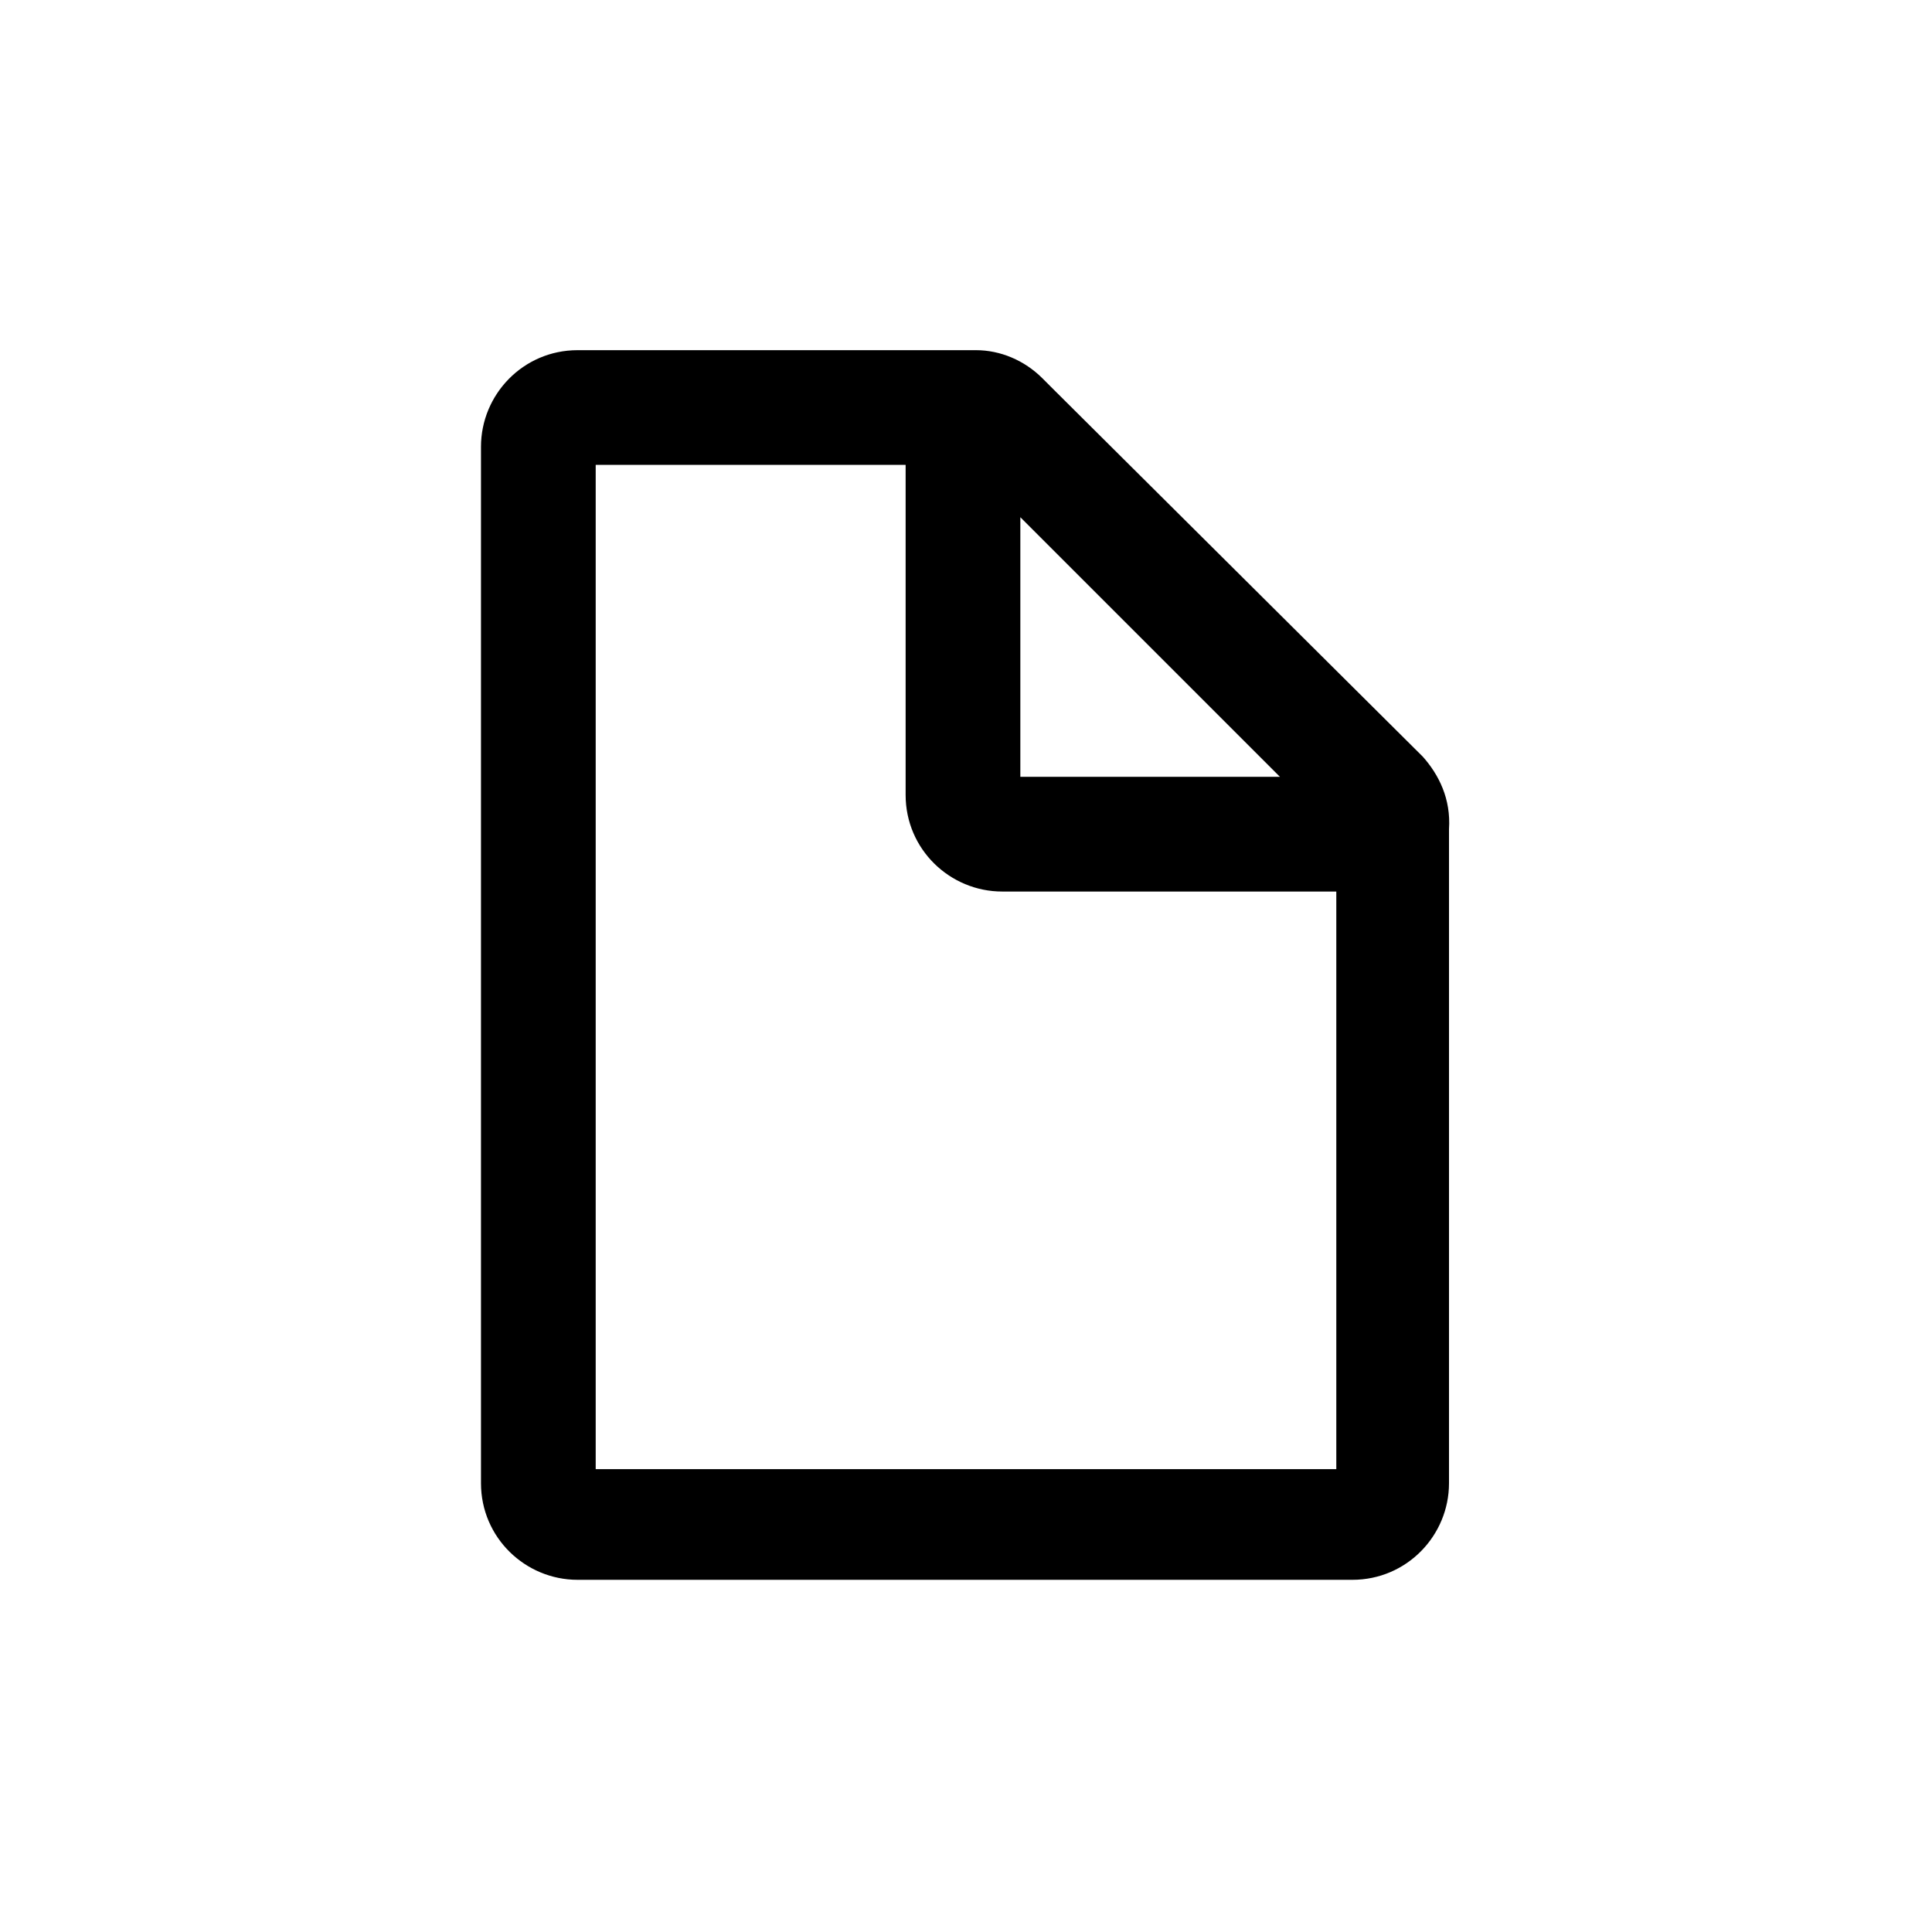
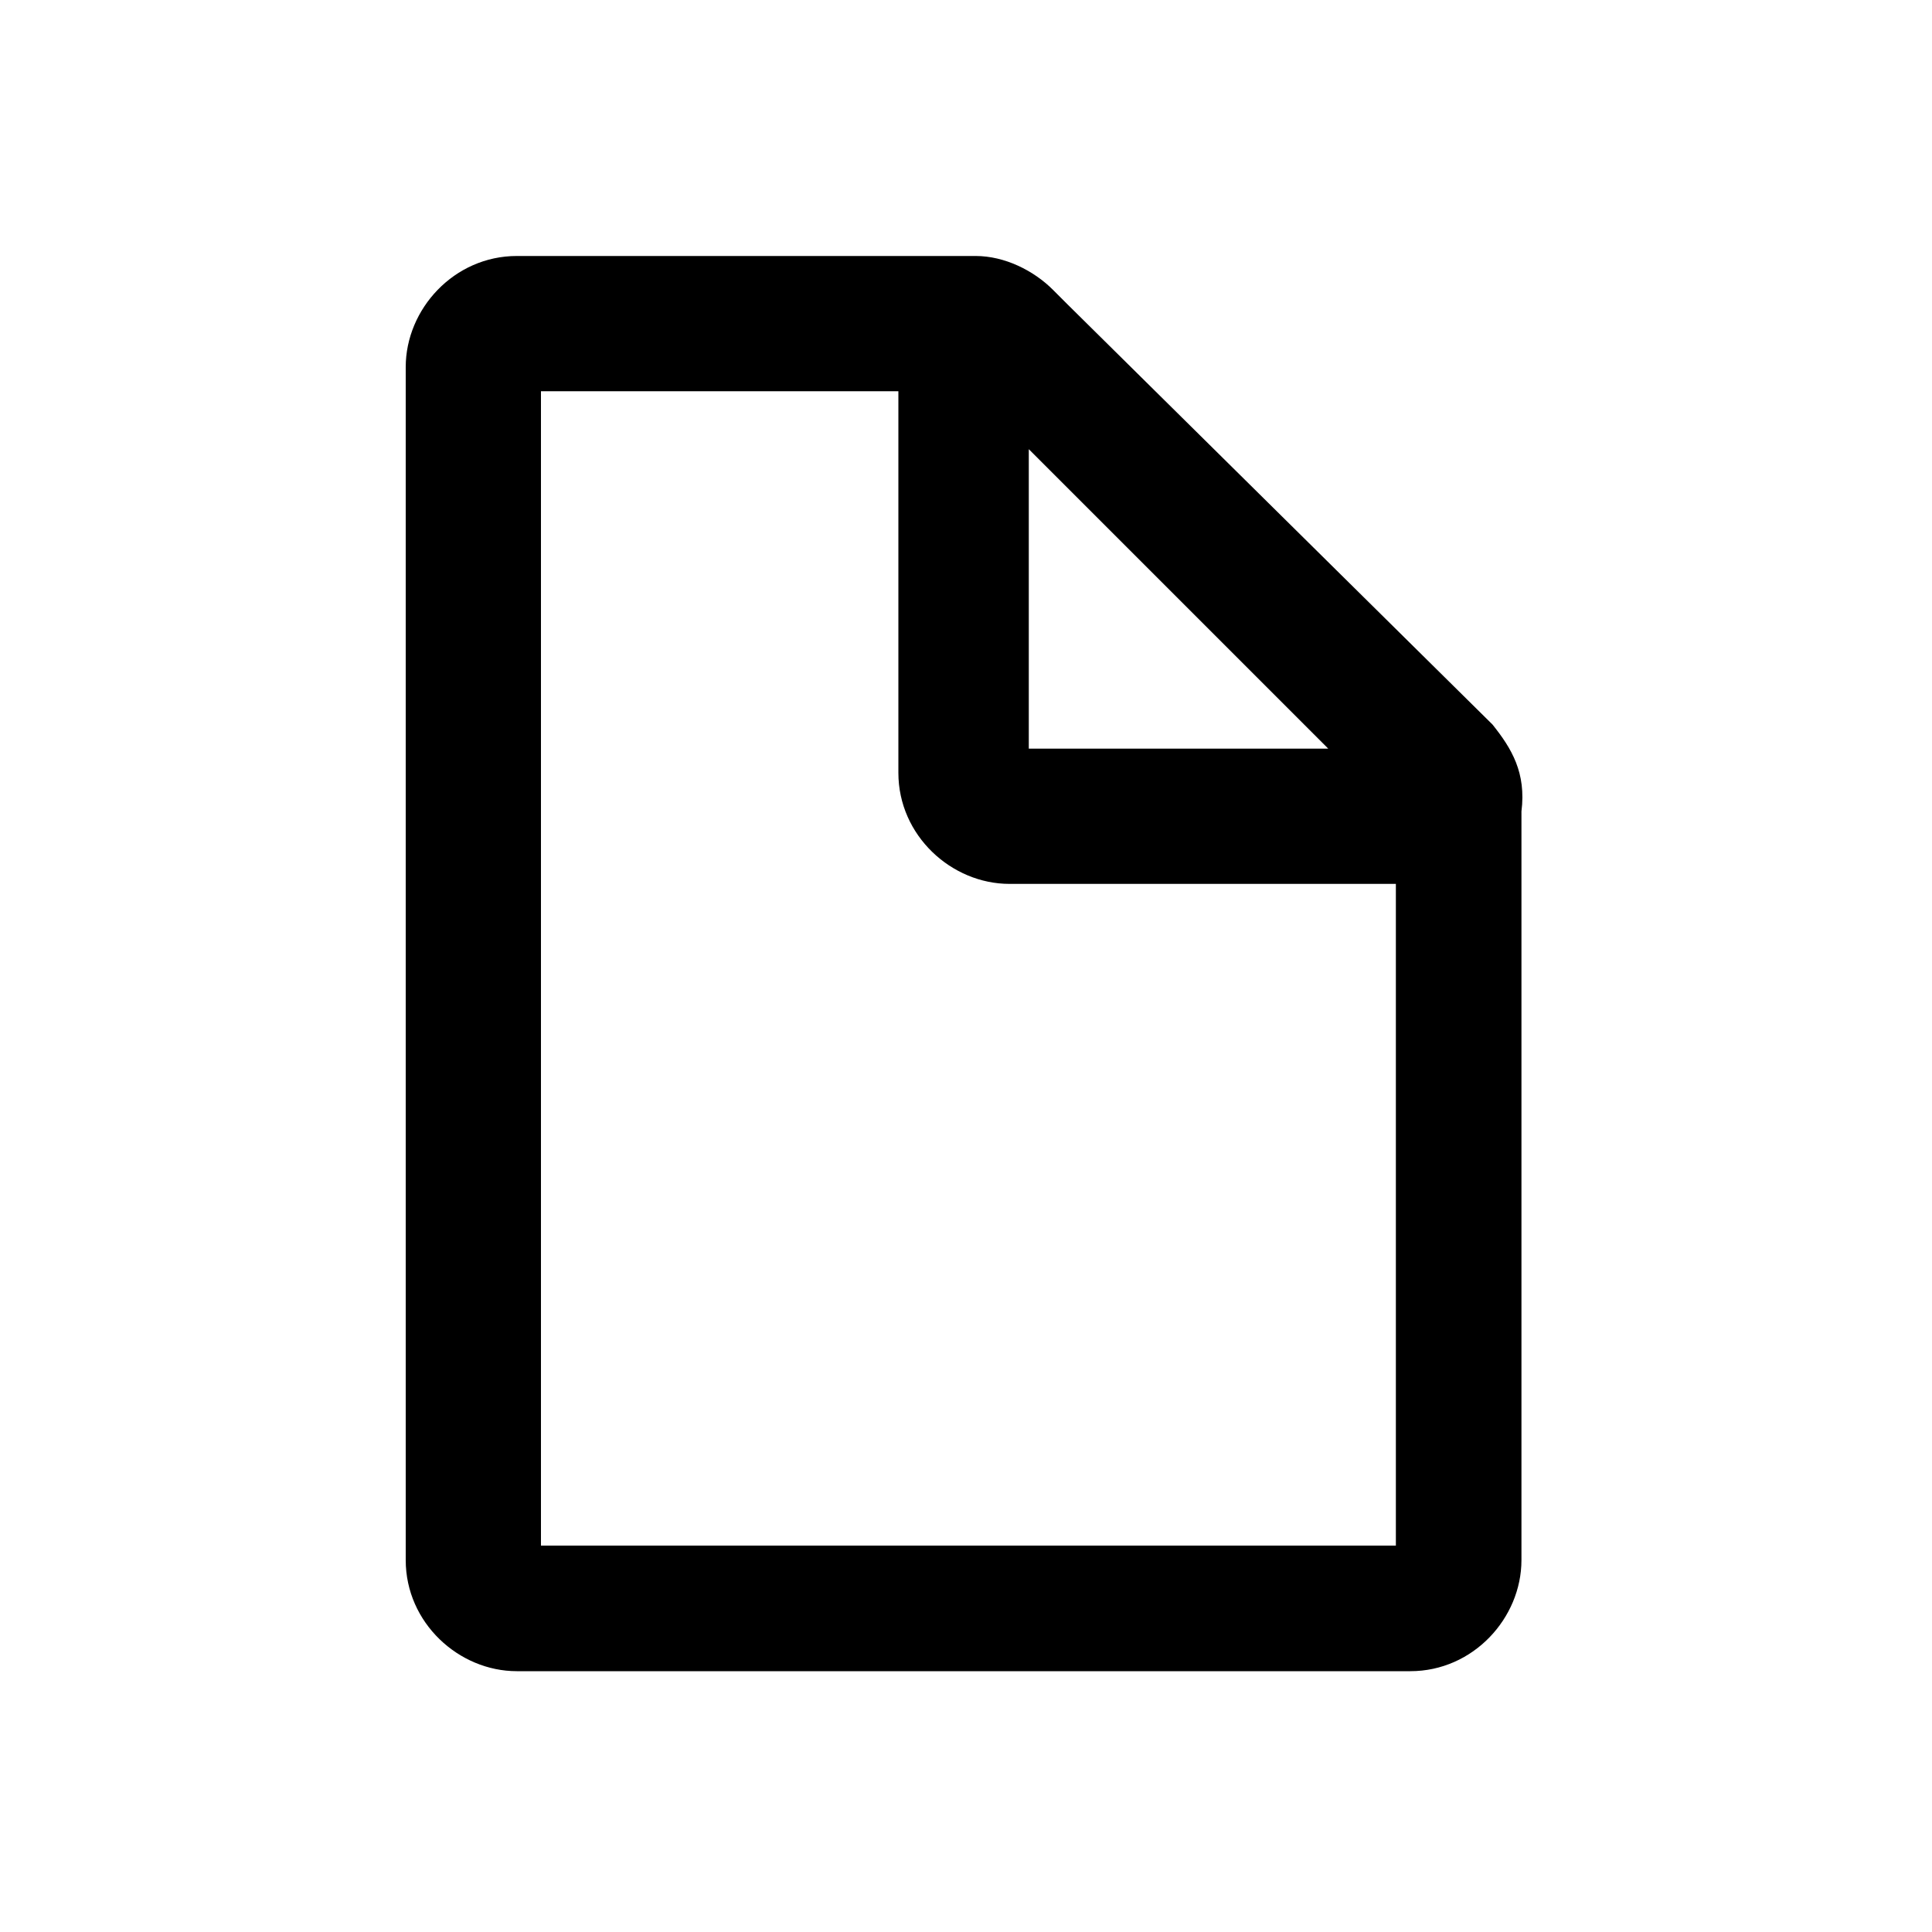
- <svg xmlns="http://www.w3.org/2000/svg" version="1.1" id="Layer_3" x="0px" y="0px" viewBox="0 0 96 96" style="enable-background:new 0 0 96 96;" xml:space="preserve">
-   <path d="M70.7,37.6L70.7,37.6L52.4,19.4l0,0l-0.6-0.6c-0.9-0.9-2.1-1.4-3.3-1.4v0h-0.1c0,0,0,0,0,0h-3.9H28.7  c-2.7,0-4.8,2.2-4.8,4.8v51.5c0,2.7,2.2,4.8,4.8,4.8h38.5c2.7,0,4.8-2.2,4.8-4.8V45.9V45v-3v-0.8C72.1,39.7,71.5,38.5,70.7,37.6z   M56.7,38.6L56.7,38.6l-6,0v-7.9v-0.3v-4.7l12.9,12.9H56.7z M29.6,72.9V23.1h15.1H45v1.6v1.9v12.9c0,2.7,2.2,4.8,4.8,4.8h0.8h13.9  h1.9v28.7H29.6z" />
+ <svg xmlns="http://www.w3.org/2000/svg" version="1.1" x="0px" y="0px" viewBox="0 0 40 40" style="enable-background:new 0 0 40 40;" xml:space="preserve">
+   <g id="BG">
+ </g>
+   <g id="document-new">
+     <path d="M30.9,15L30.9,15l-8.8-8.7l0,0L21.8,6c-0.4-0.4-1-0.7-1.6-0.7l0,0h0l0,0h-1.9h-7.6c-1.3,0-2.3,1.1-2.3,2.3v24.7   c0,1.3,1.1,2.3,2.3,2.3h18.5c1.3,0,2.3-1.1,2.3-2.3V19v-0.4v-1.4v-0.4C31.6,16,31.3,15.5,30.9,15z M24.2,15.5L24.2,15.5h-2.9v-3.8   v-0.1V9.3l6.2,6.2H24.2z M11.2,32V8.1h7.3h0.1v0.8v0.9v6.2c0,1.3,1.1,2.3,2.3,2.3h0.4h6.7h0.9V32L11.2,32L11.2,32z" />
+   </g>
</svg>
